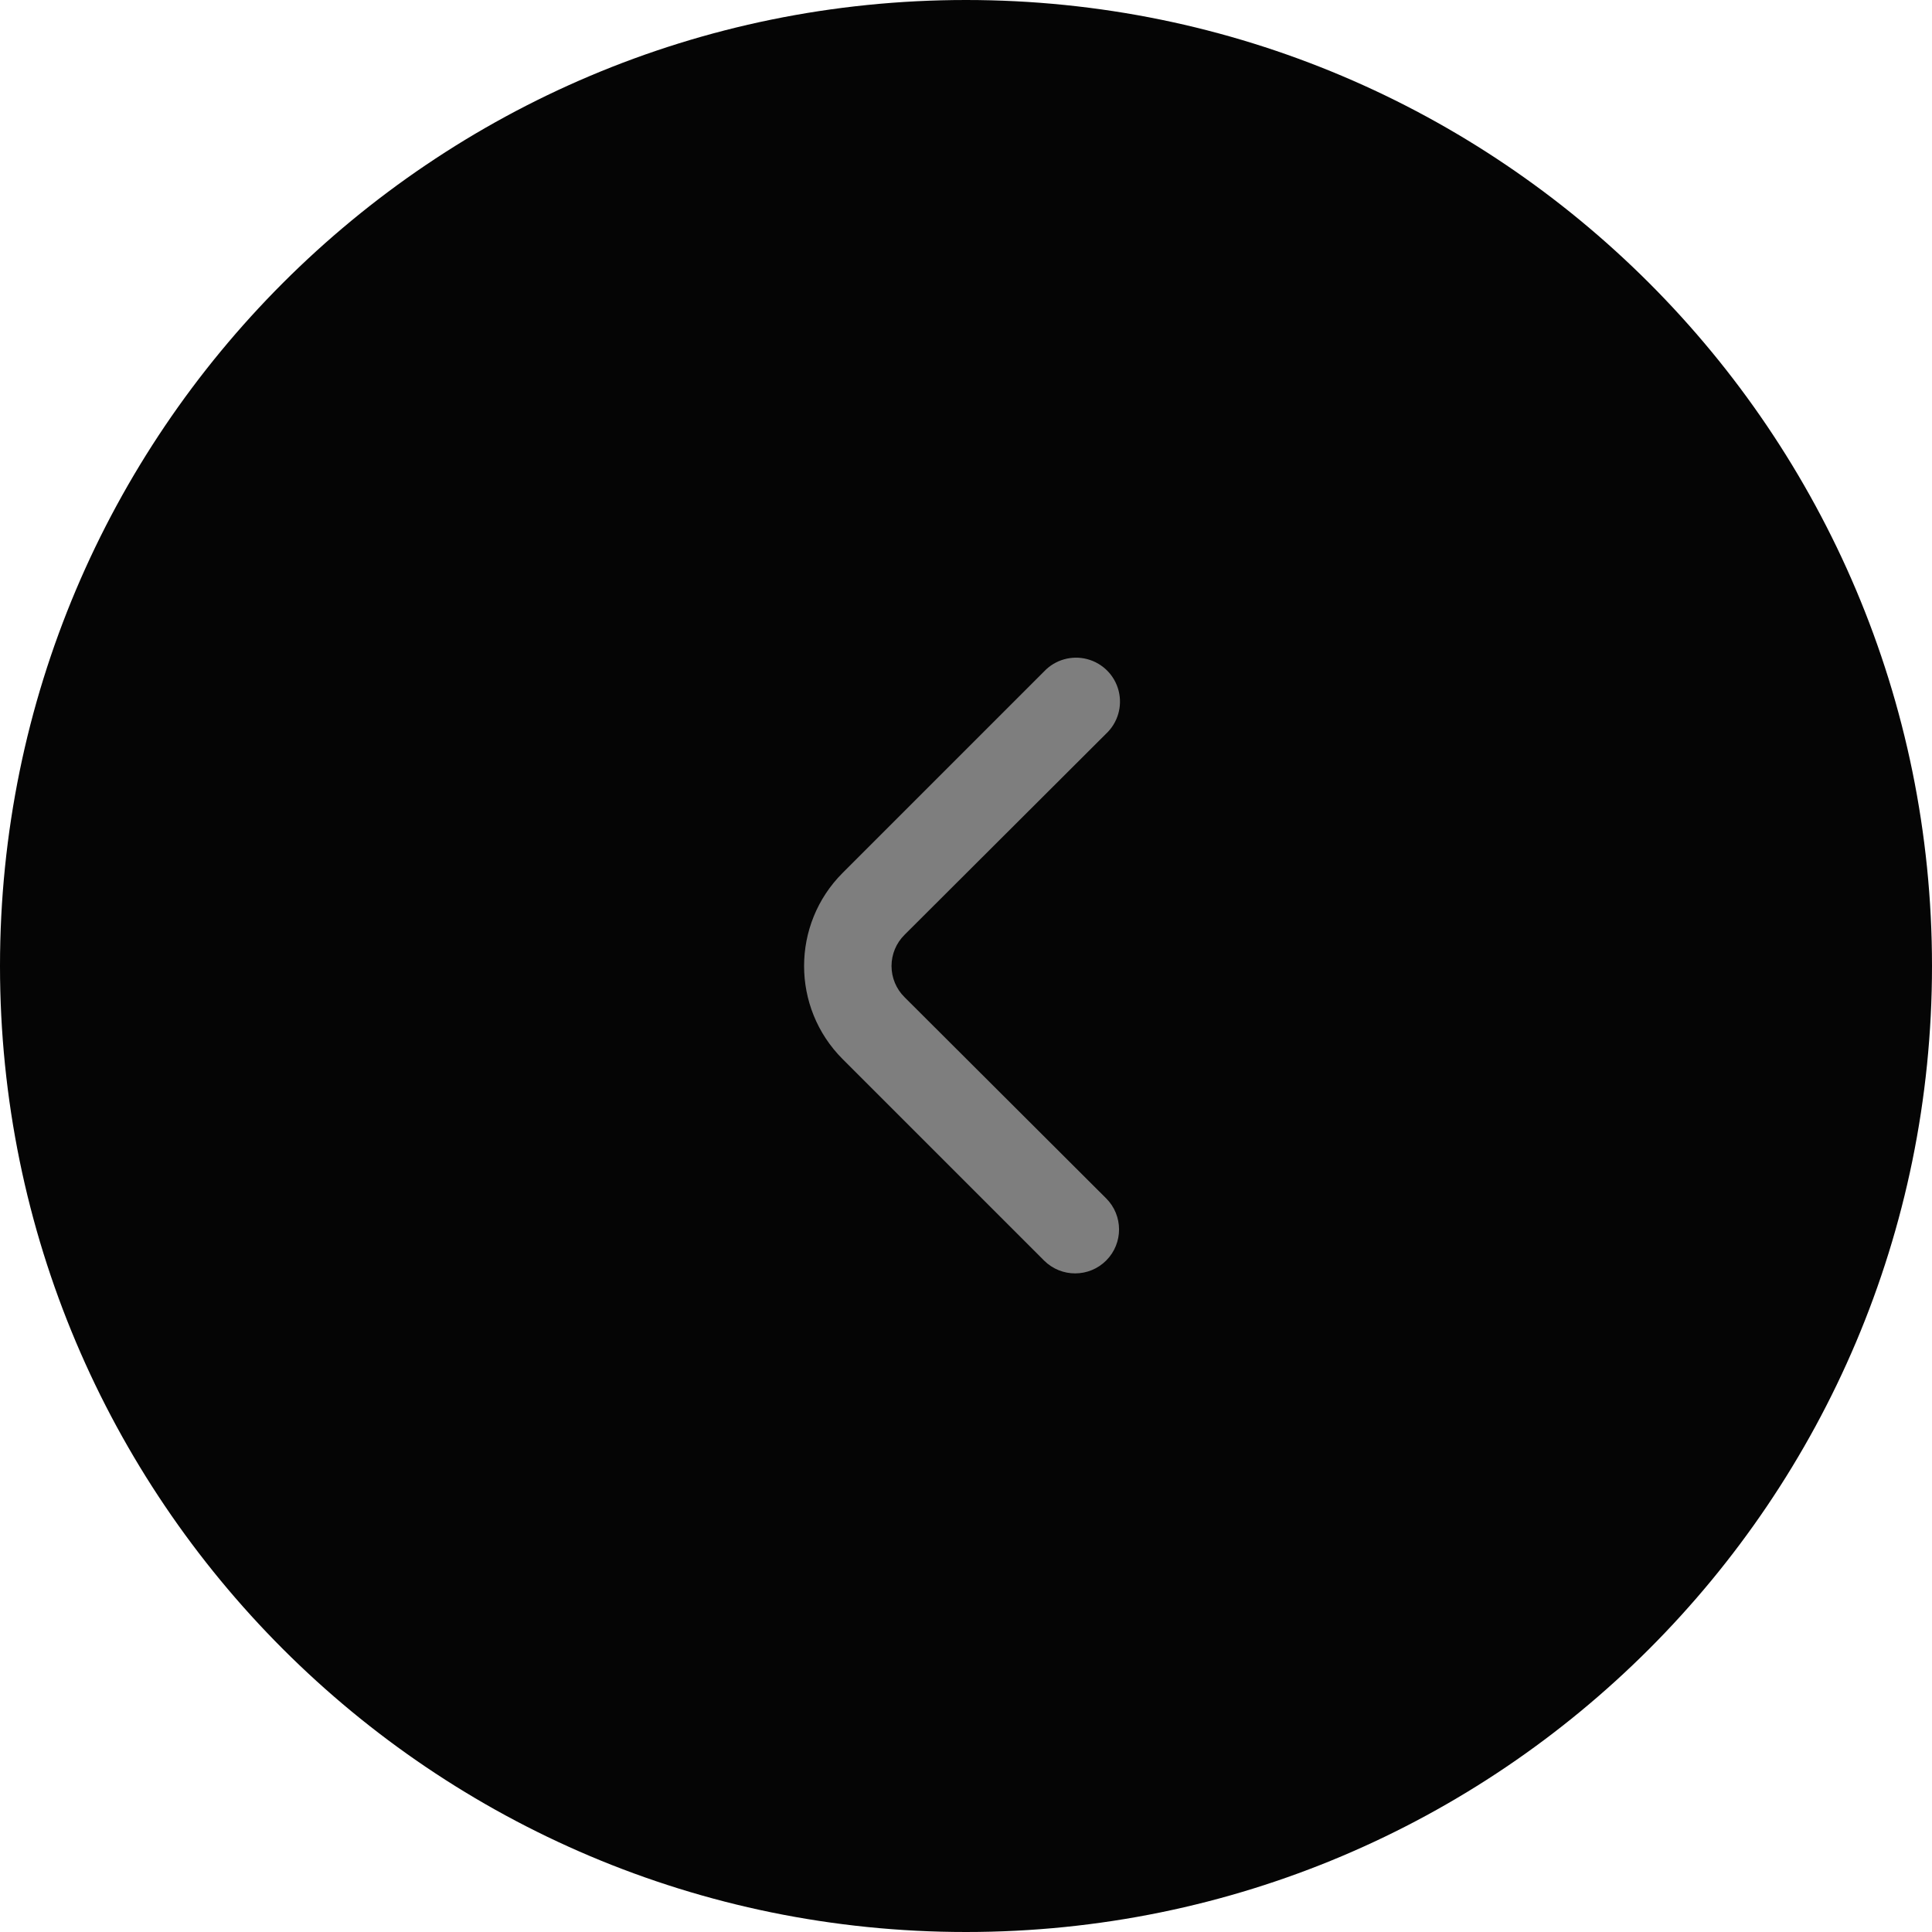
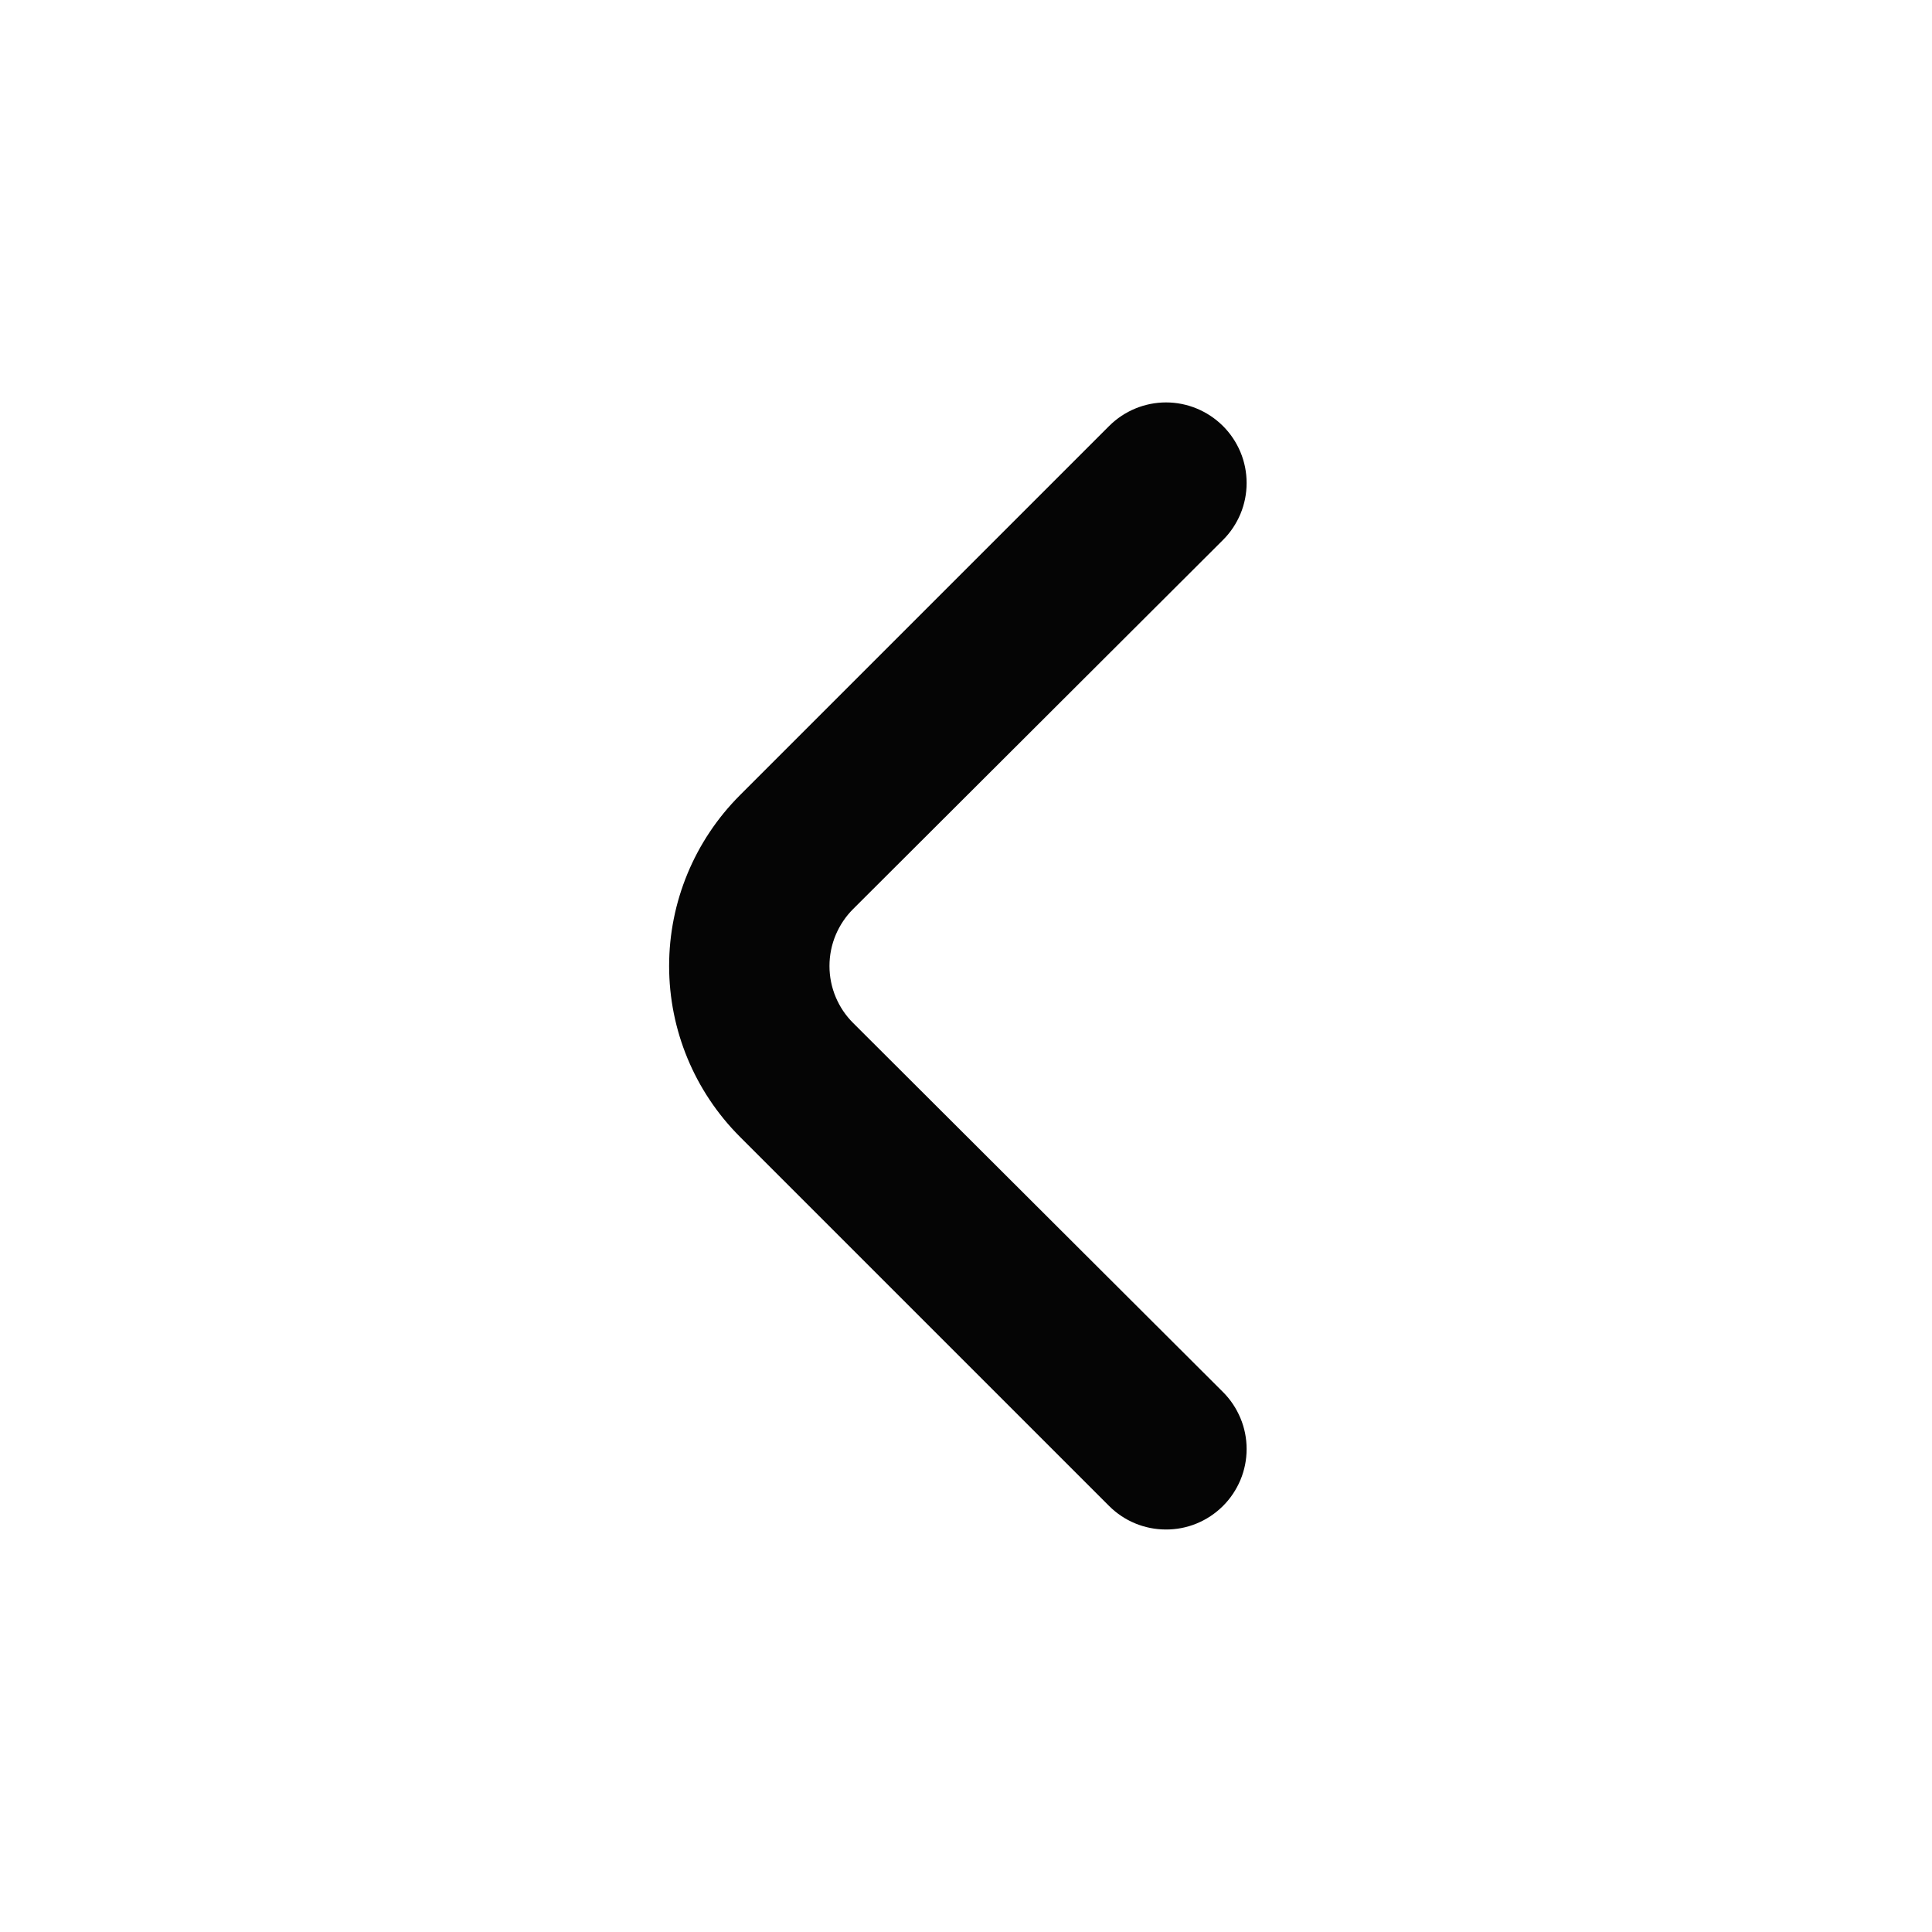
- <svg xmlns="http://www.w3.org/2000/svg" width="44" height="44" fill="none">
-   <circle cx="22" cy="22" r="22" fill="#050505" />
-   <path fill="#F8F8F8" fill-opacity=".5" d="M20.6 22.71a.999.999 0 0 1 0-1.42l4.59-4.58a1.001 1.001 0 1 0-1.41-1.42l-4.59 4.59a3 3 0 0 0 0 4.24l4.59 4.59a1 1 0 0 0 1.41-1.42l-4.59-4.58Z" />
+ <svg xmlns="http://www.w3.org/2000/svg" width="24" height="24" viewBox="0 0 24 24" fill="none">
+   <path d="M10.6 12.71C10.506 12.617 10.432 12.507 10.381 12.385C10.33 12.263 10.304 12.132 10.304 12C10.304 11.868 10.33 11.737 10.381 11.615C10.432 11.494 10.506 11.383 10.6 11.29L15.19 6.71C15.284 6.617 15.358 6.506 15.409 6.385C15.46 6.263 15.486 6.132 15.486 6C15.486 5.868 15.46 5.737 15.409 5.615C15.358 5.494 15.284 5.383 15.19 5.29C15.002 5.104 14.749 4.999 14.485 4.999C14.221 4.999 13.967 5.104 13.78 5.29L9.19 9.88C8.628 10.443 8.312 11.205 8.312 12C8.312 12.795 8.628 13.557 9.19 14.12L13.78 18.71C13.966 18.895 14.217 18.999 14.48 19C14.611 19.001 14.742 18.976 14.864 18.926C14.986 18.876 15.096 18.803 15.19 18.71C15.284 18.617 15.358 18.506 15.409 18.385C15.46 18.263 15.486 18.132 15.486 18C15.486 17.868 15.46 17.737 15.409 17.616C15.358 17.494 15.284 17.383 15.19 17.29L10.6 12.71Z" fill="#050505" />
</svg>
